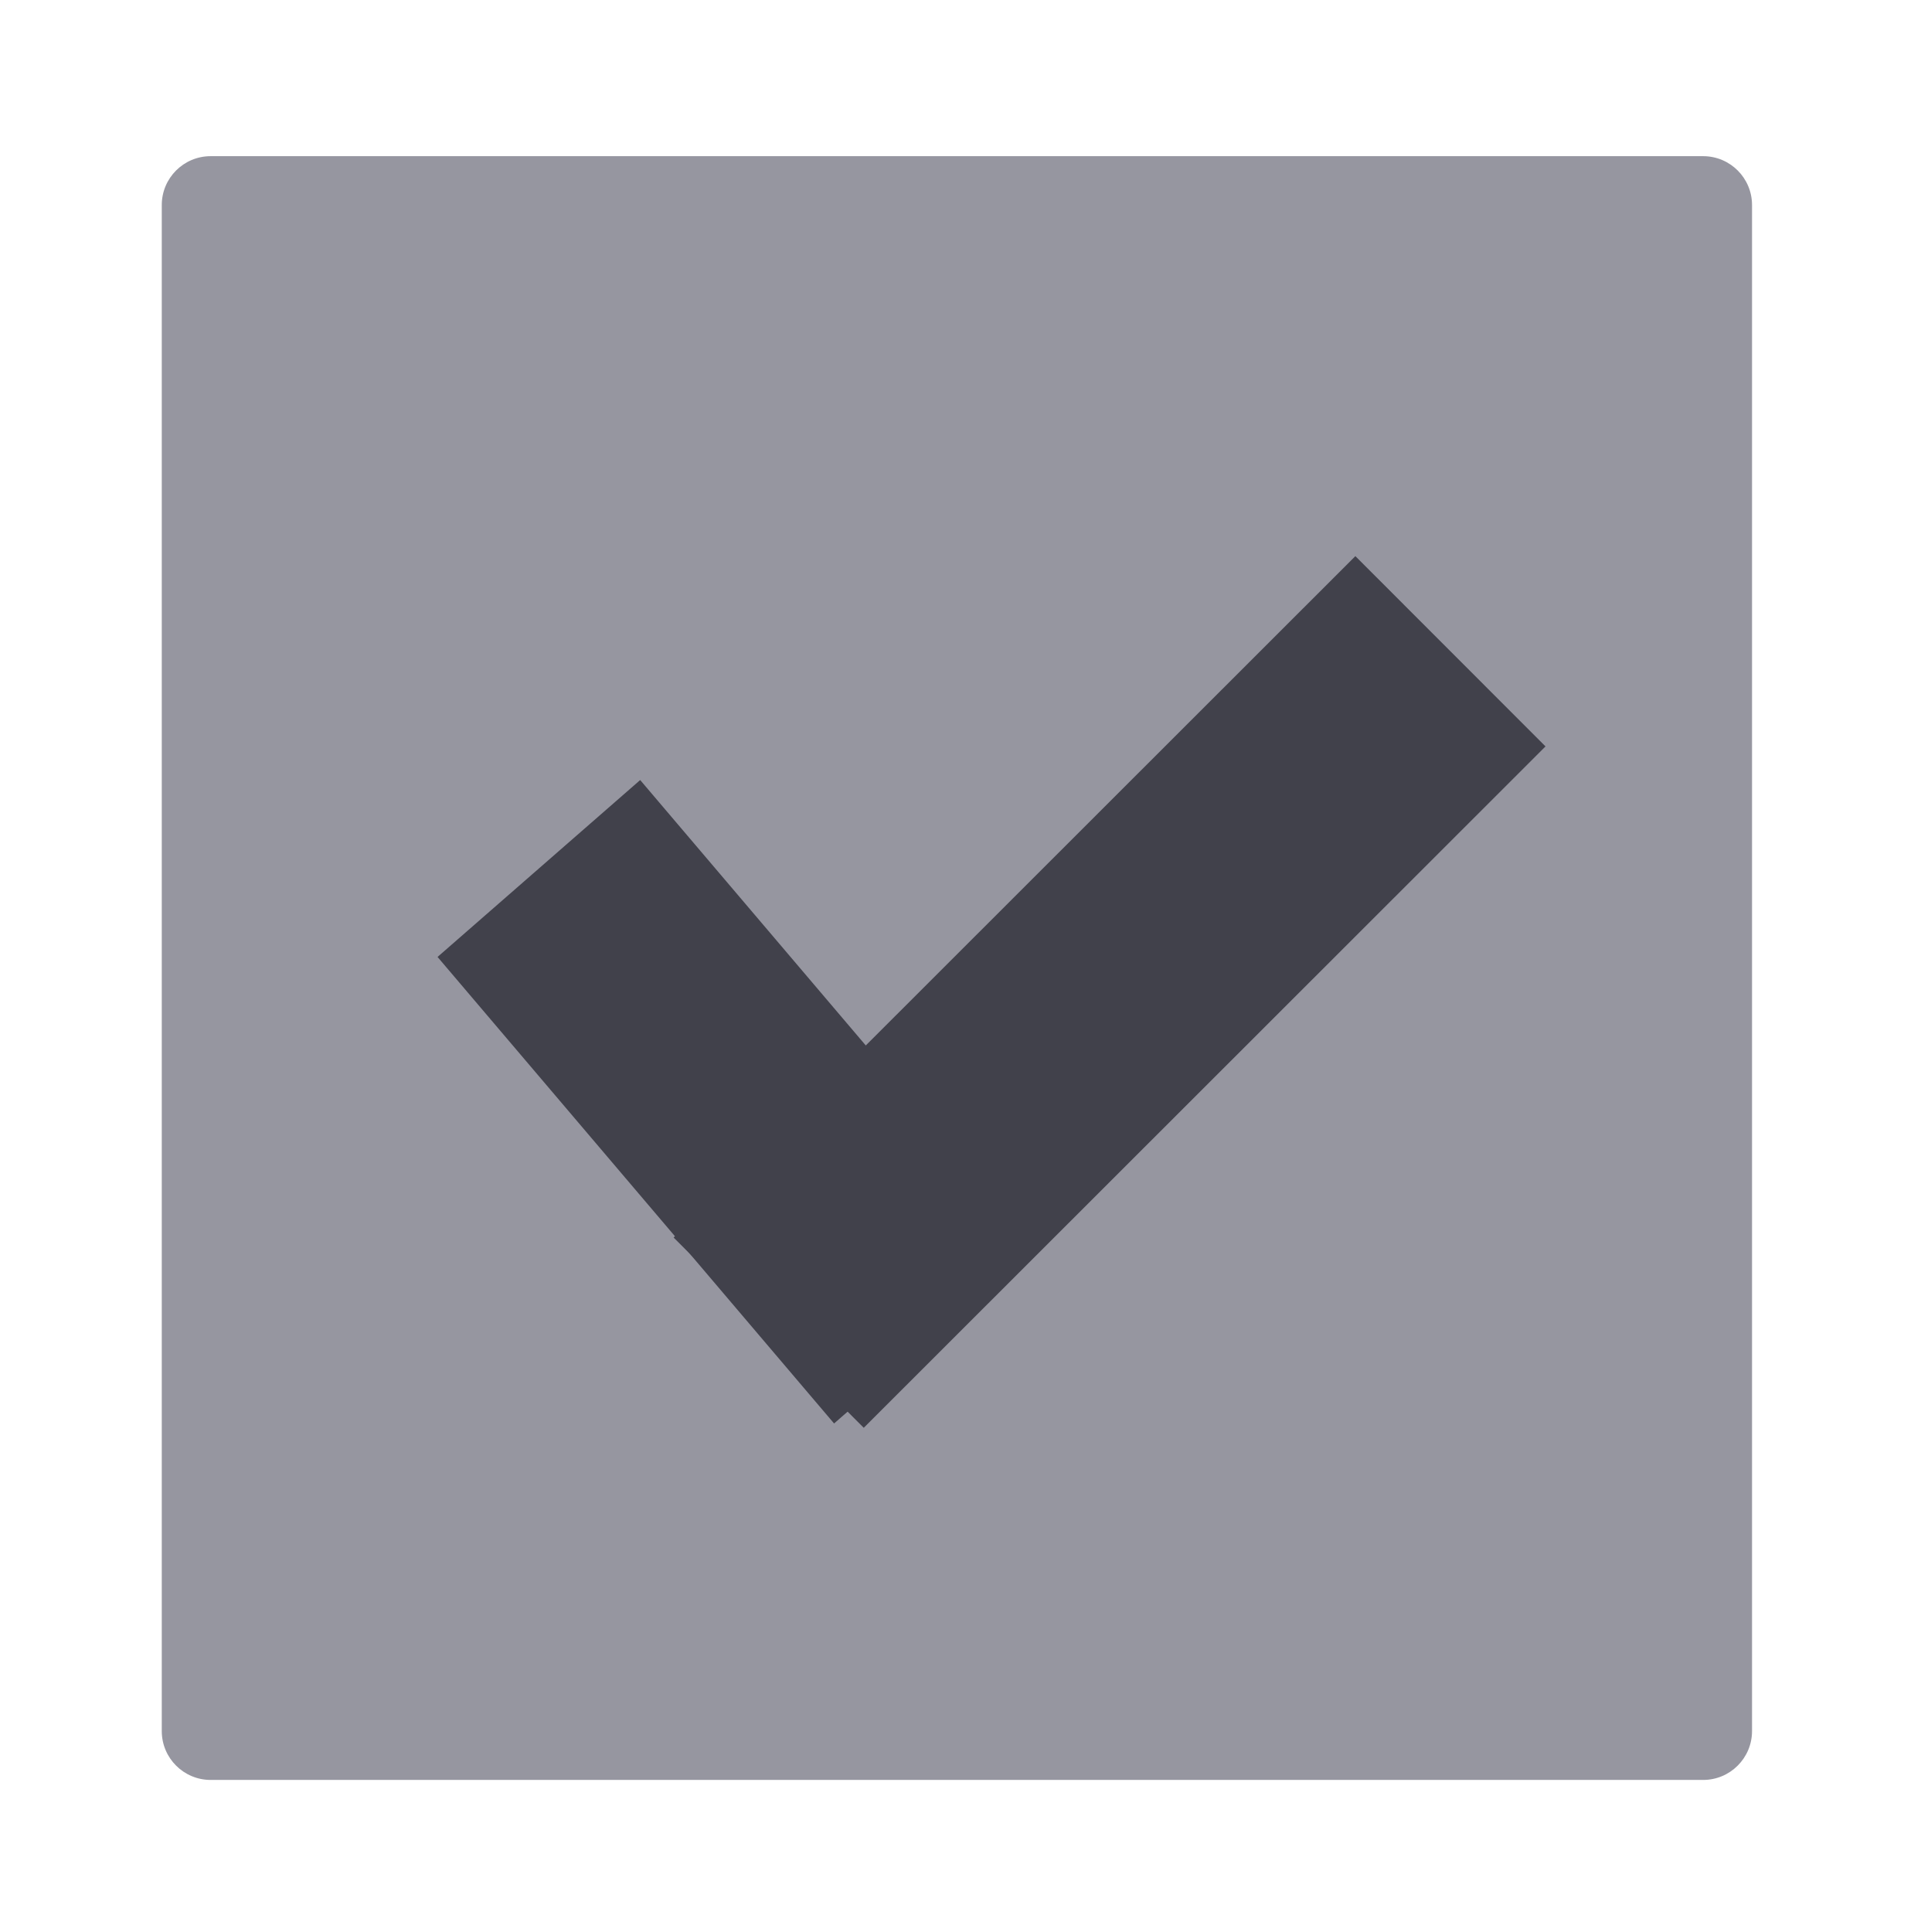
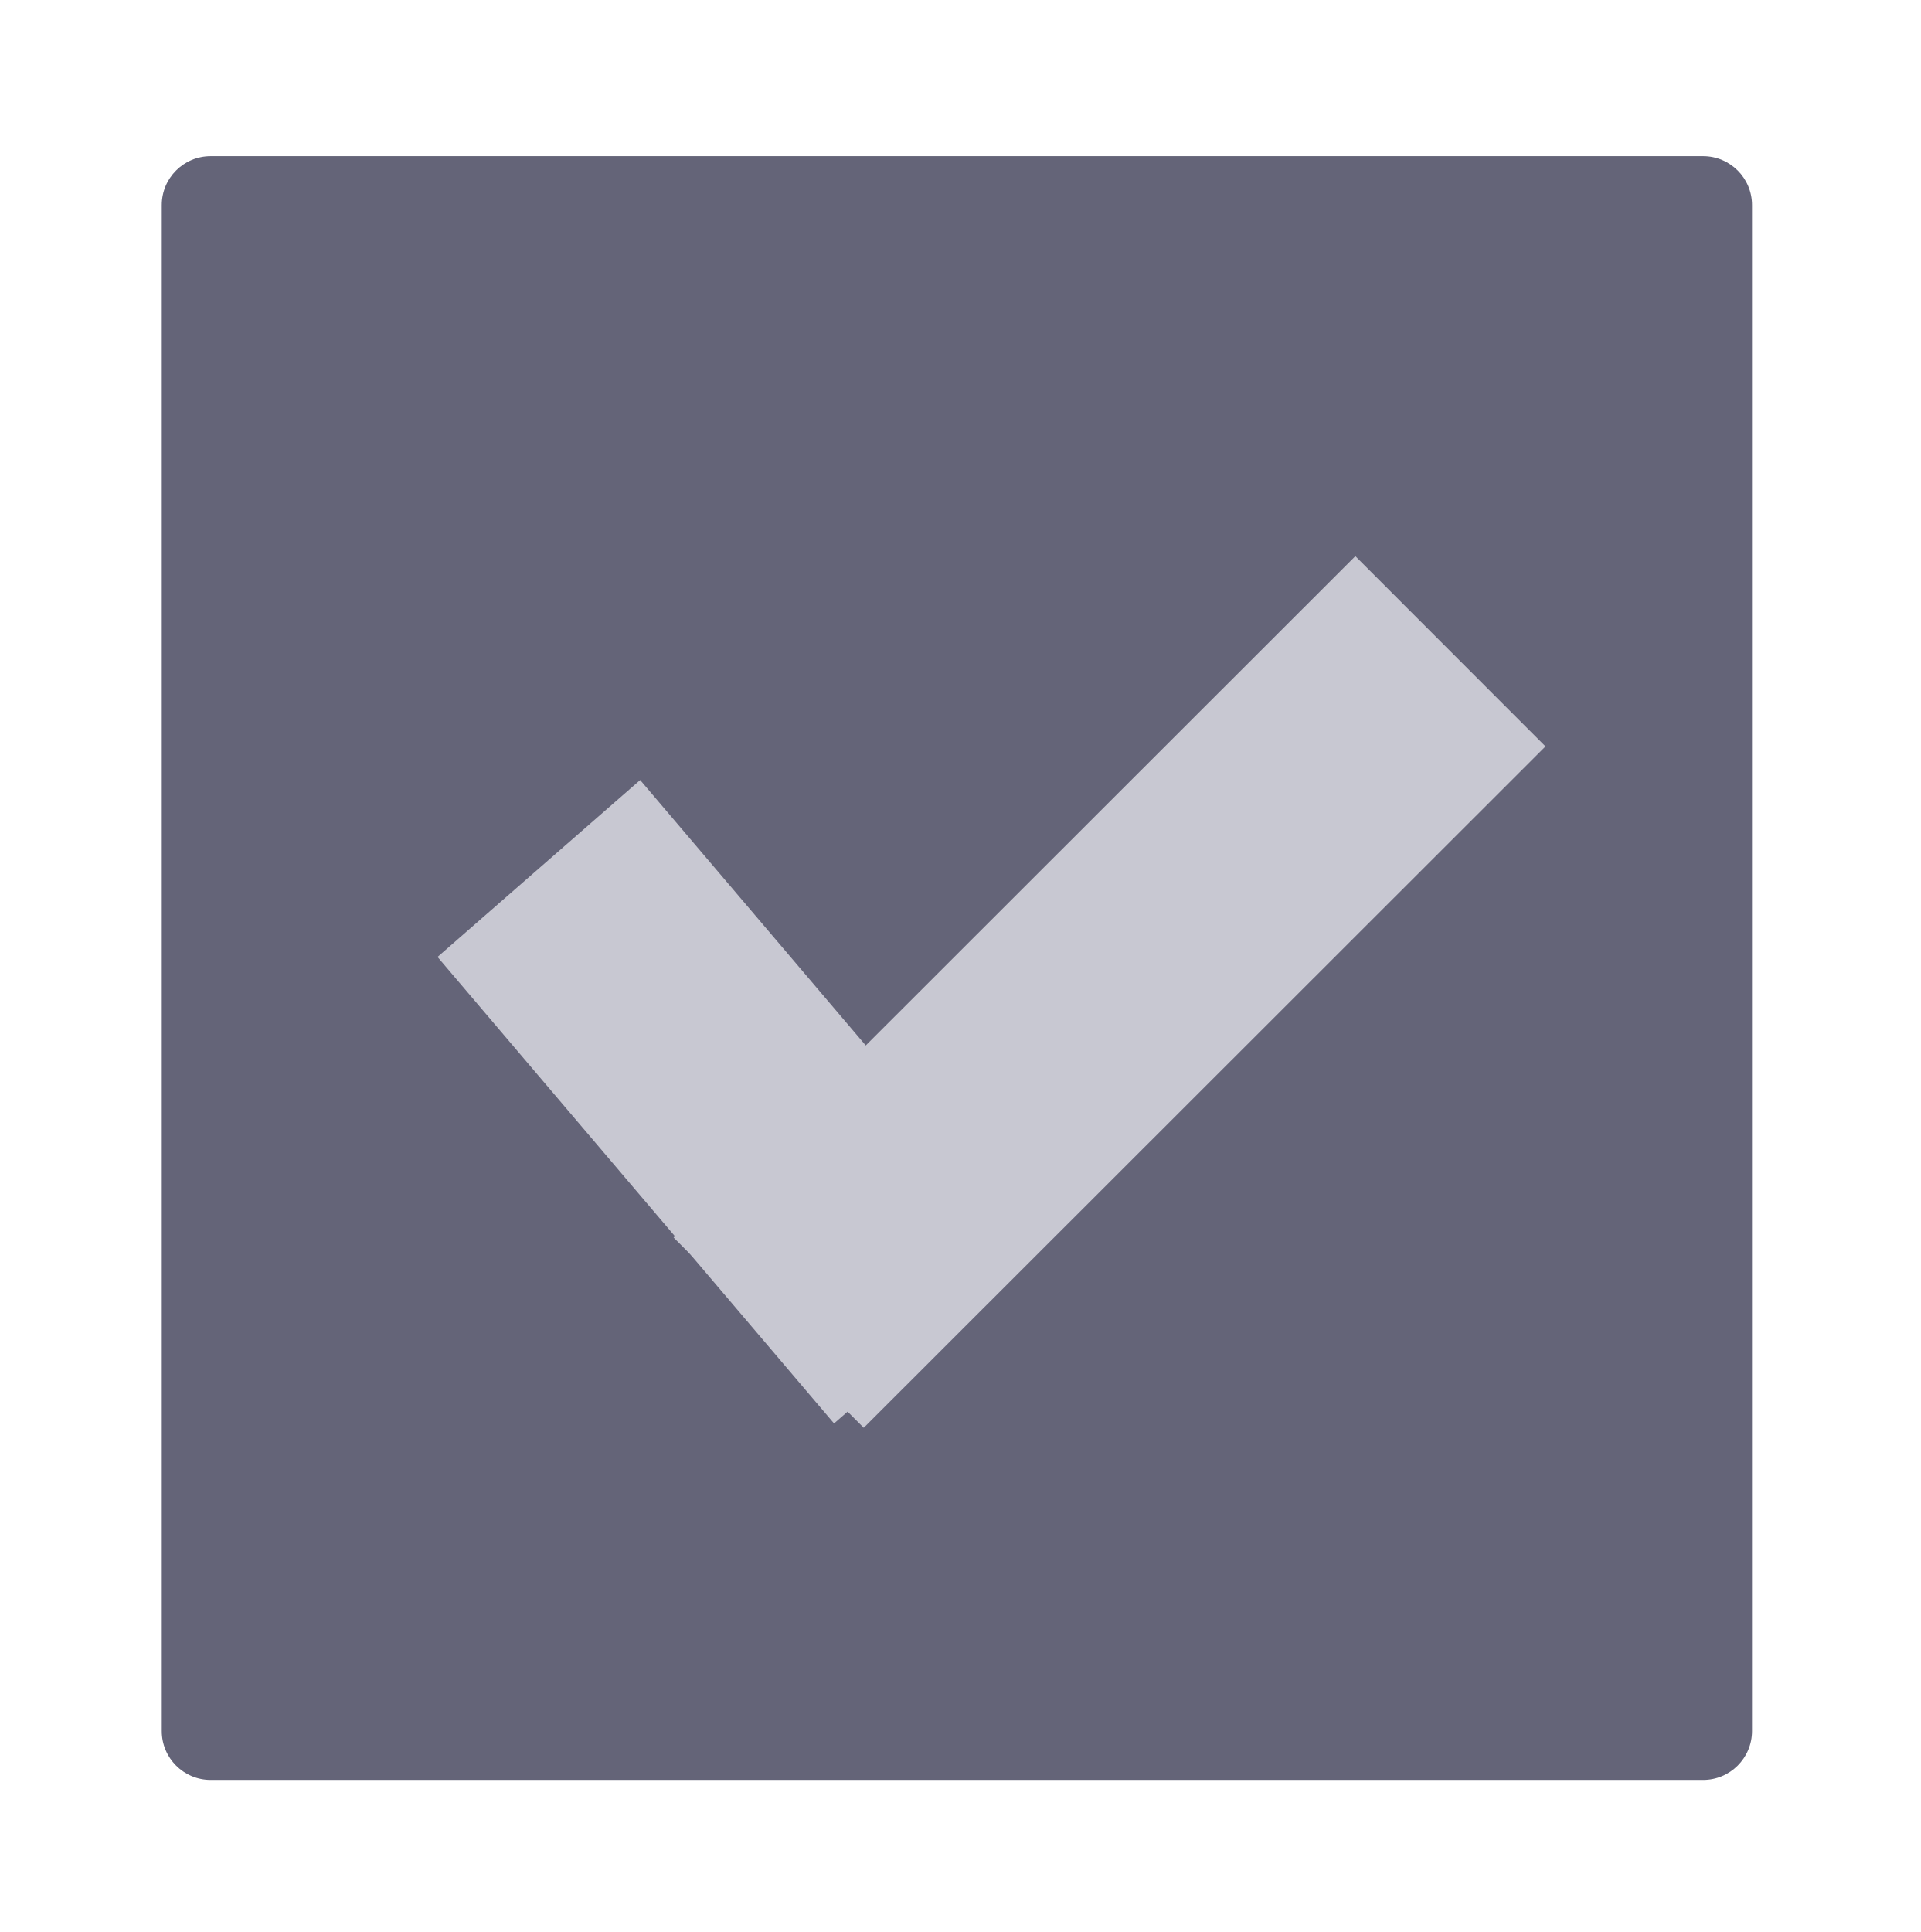
<svg xmlns="http://www.w3.org/2000/svg" data-name="Layer 1" id="Layer_1" viewBox="0 0 59.886 60.235" version="1.1" width="59.886" height="60.235">
  <defs id="defs1">
    <style id="style1">.cls-1{fill:#757575;}.cls-2{fill:#bdbdbd;}.cls-3{fill:#f5f5f5;}</style>
  </defs>
-   <rect style="fill:#9696a0;fill-opacity:1;stroke:none;stroke-width:1.5;stroke-miterlimit:1;stroke-dasharray:none;stroke-opacity:1" id="rect2" width="49.585" height="50.625" x="5.044" y="4.869" ry="1.524" />
-   <rect style="fill:#41414b;fill-opacity:1;stroke:#fcaf3b;stroke-width:0" id="rect1" width="8.387" height="30.053" x="42.138" y="-17.636" ry="0" transform="rotate(45.01818)" />
-   <rect style="fill:#41414b;fill-opacity:1;stroke:#fcaf3b;stroke-width:0" id="rect1-2" width="8.387" height="19.09" x="-8.929" y="31.451" ry="0" transform="matrix(0.7533587,-0.6576099,0.6476649,0.7619253,0,0)" />
+   <rect style="fill:#646478;fill-opacity:1;stroke:none;stroke-width:1.5;stroke-miterlimit:1;stroke-dasharray:none;stroke-opacity:1" id="rect2" width="49.585" height="50.625" x="5.044" y="4.869" ry="1.524" />
+   <rect style="fill:#c8c8d2;fill-opacity:1;stroke:#fcaf3b;stroke-width:0" id="rect1" width="8.387" height="30.053" x="42.138" y="-17.636" ry="0" transform="rotate(45.01818)" />
+   <rect style="fill:#c8c8d2;fill-opacity:1;stroke:#fcaf3b;stroke-width:0" id="rect1-2" width="8.387" height="19.09" x="-8.929" y="31.451" ry="0" transform="matrix(0.7533587,-0.6576099,0.6476649,0.7619253,0,0)" />
</svg>
